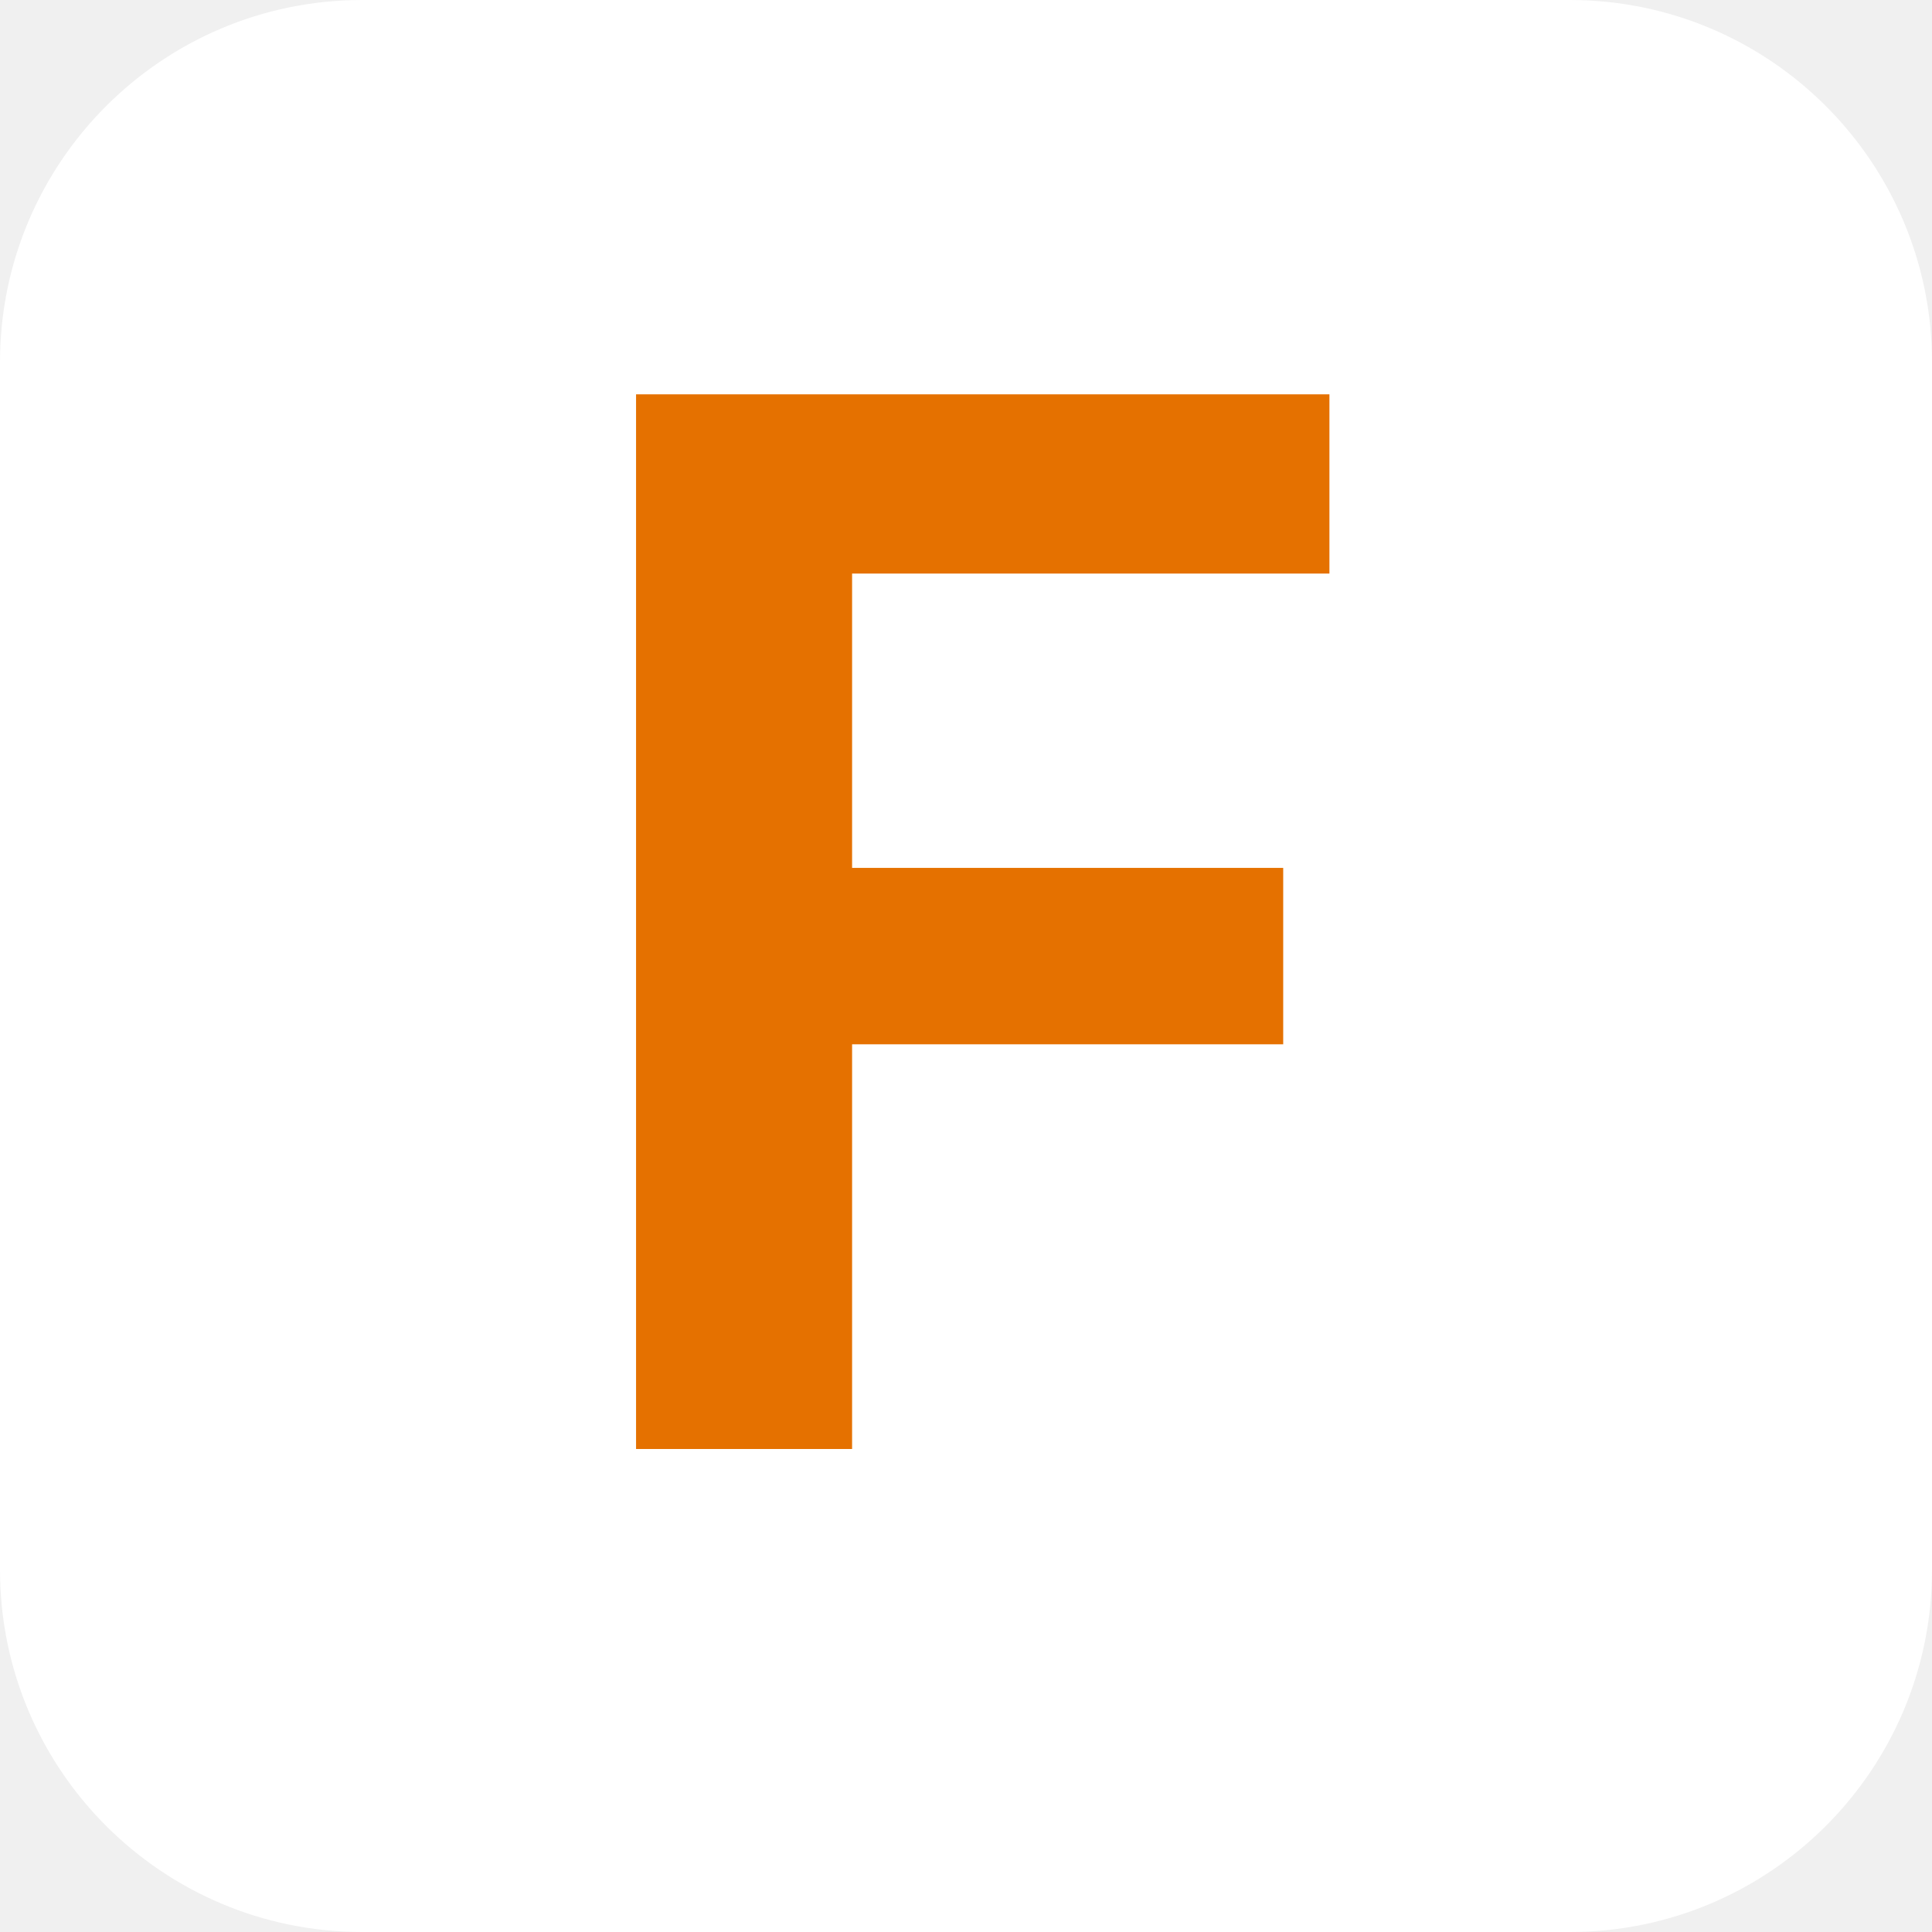
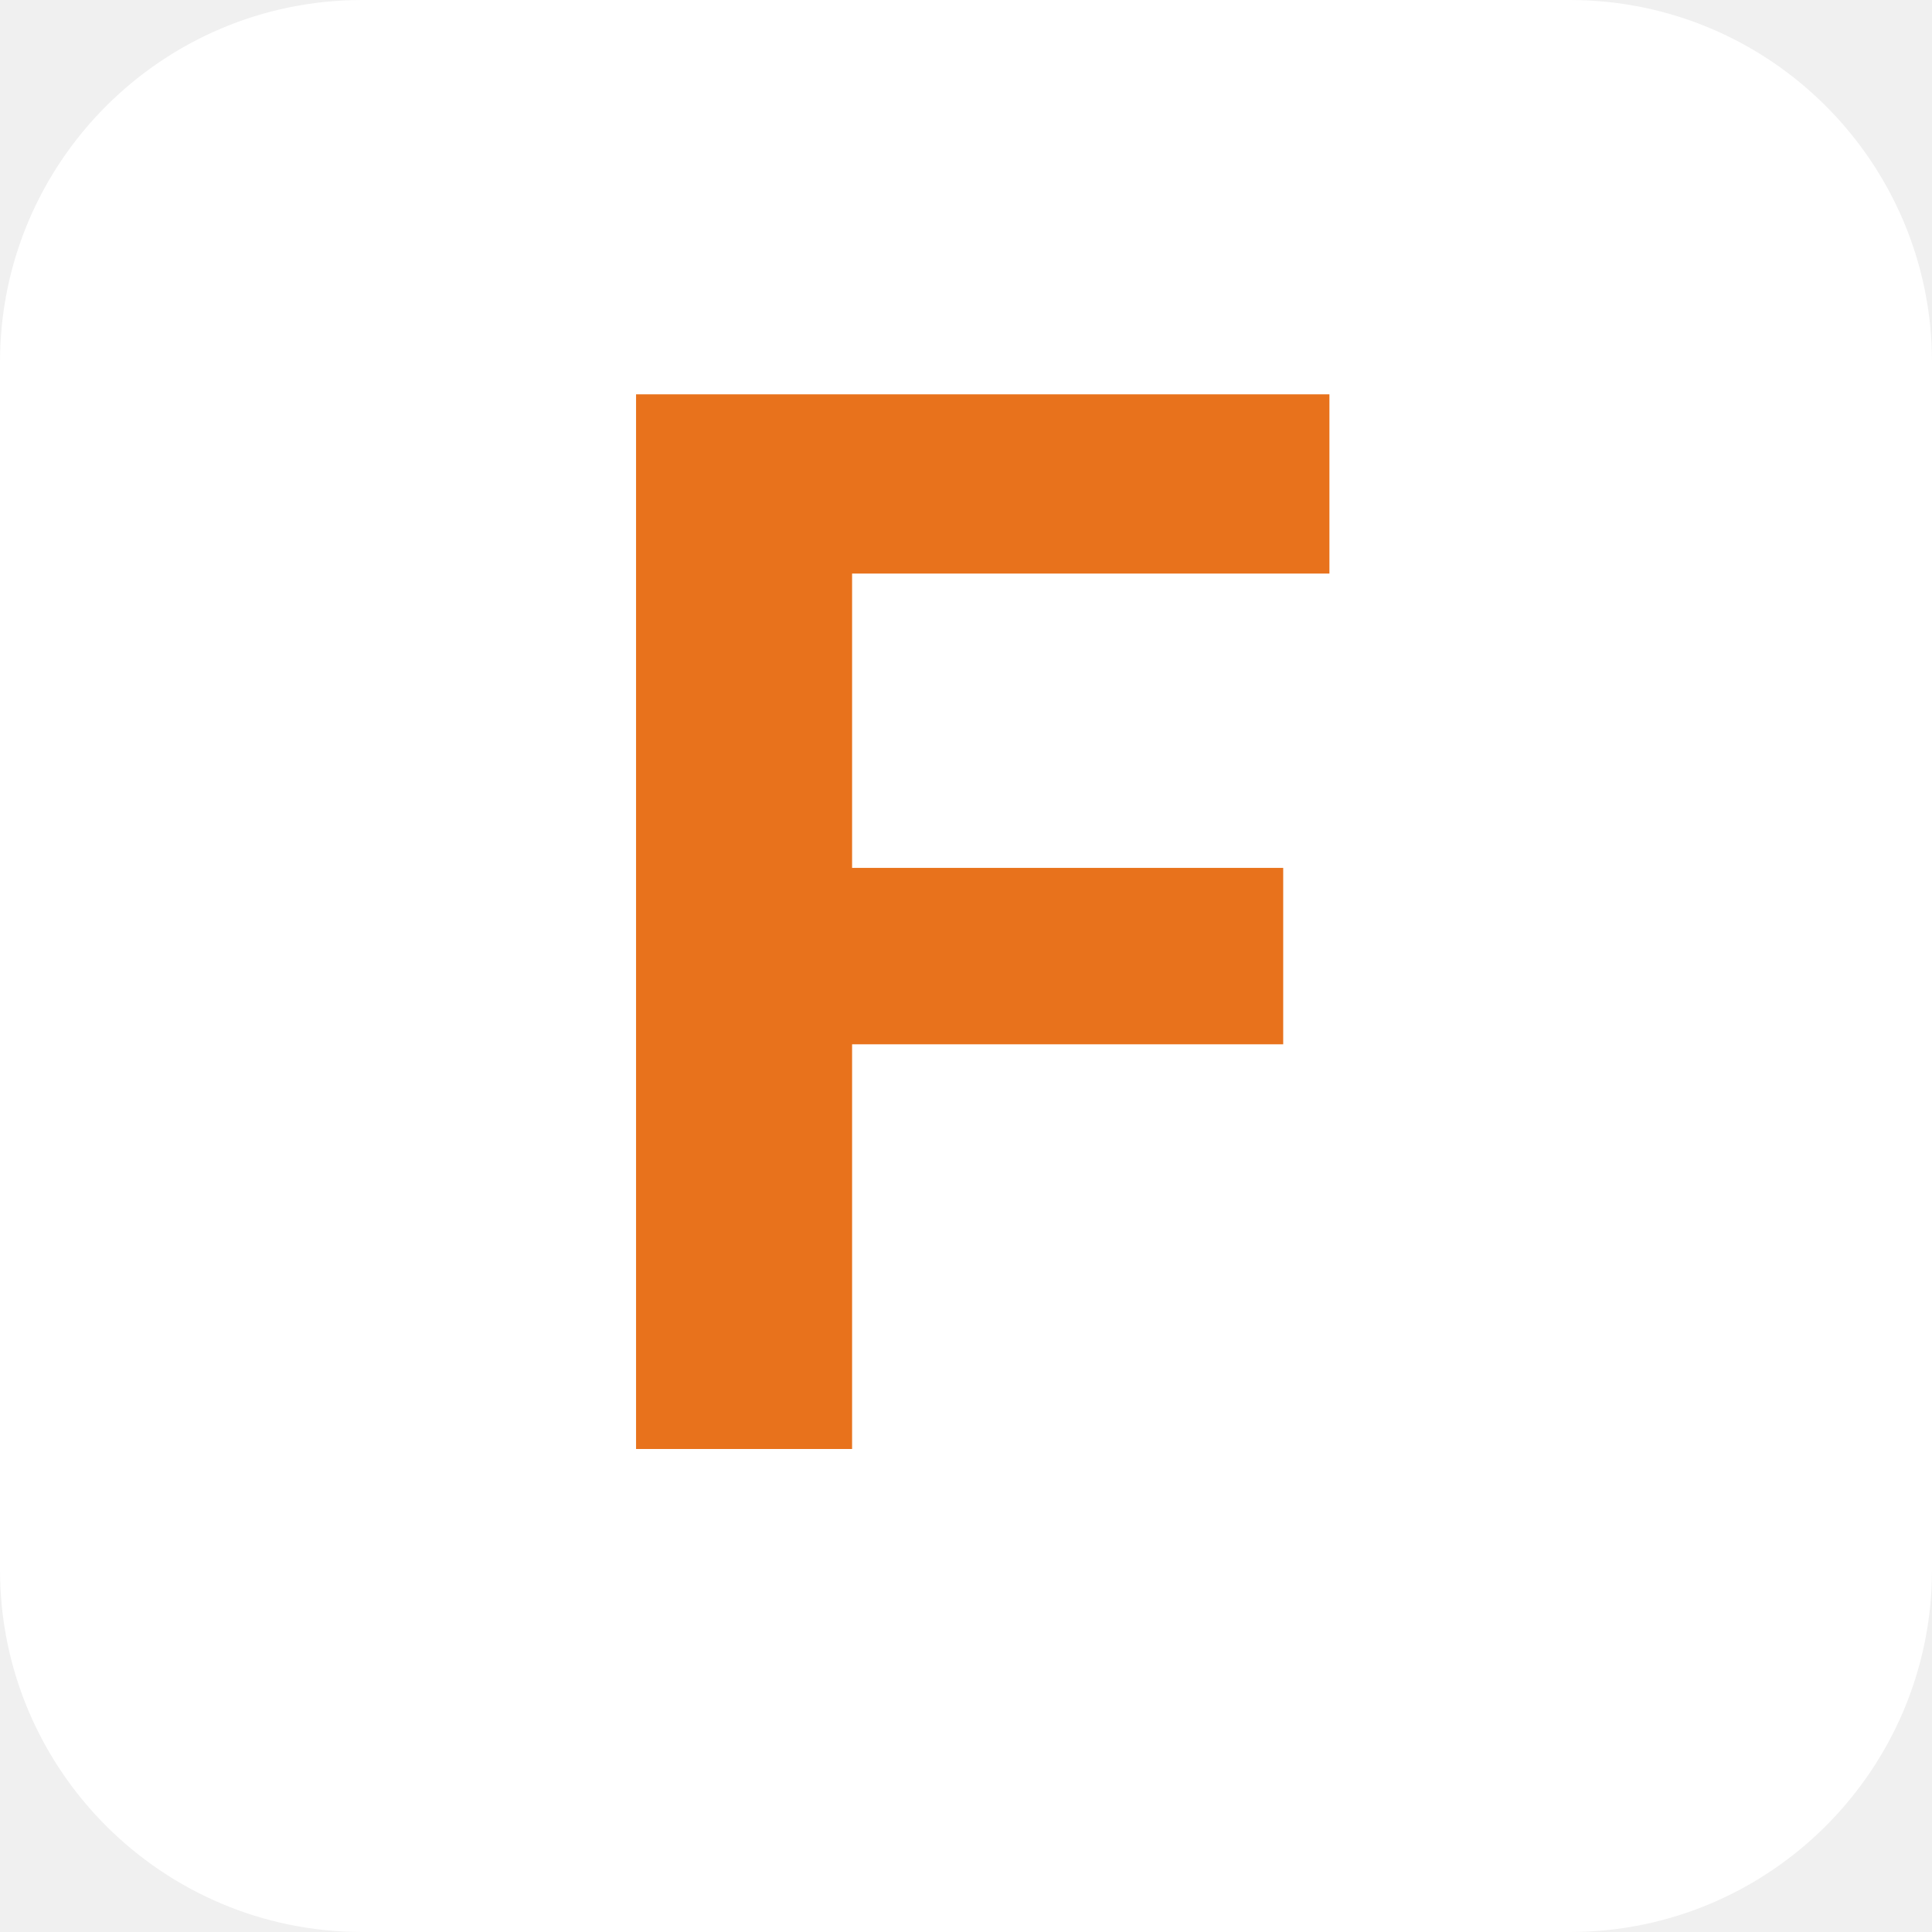
<svg xmlns="http://www.w3.org/2000/svg" width="32" height="32" viewBox="0 0 32 32">
  <rect width="32" height="32" rx="6" fill="#FFFFFF" />
-   <text x="16" y="24" text-anchor="middle" font-family="system-ui, -apple-system, sans-serif" font-size="24" font-weight="700" fill="#E57100">F</text>
+   <text x="16" y="24" text-anchor="middle" font-family="system-ui, -apple-system, sans-serif" font-size="24" font-weight="700" fill="#E8721C">F</text>
</svg>
